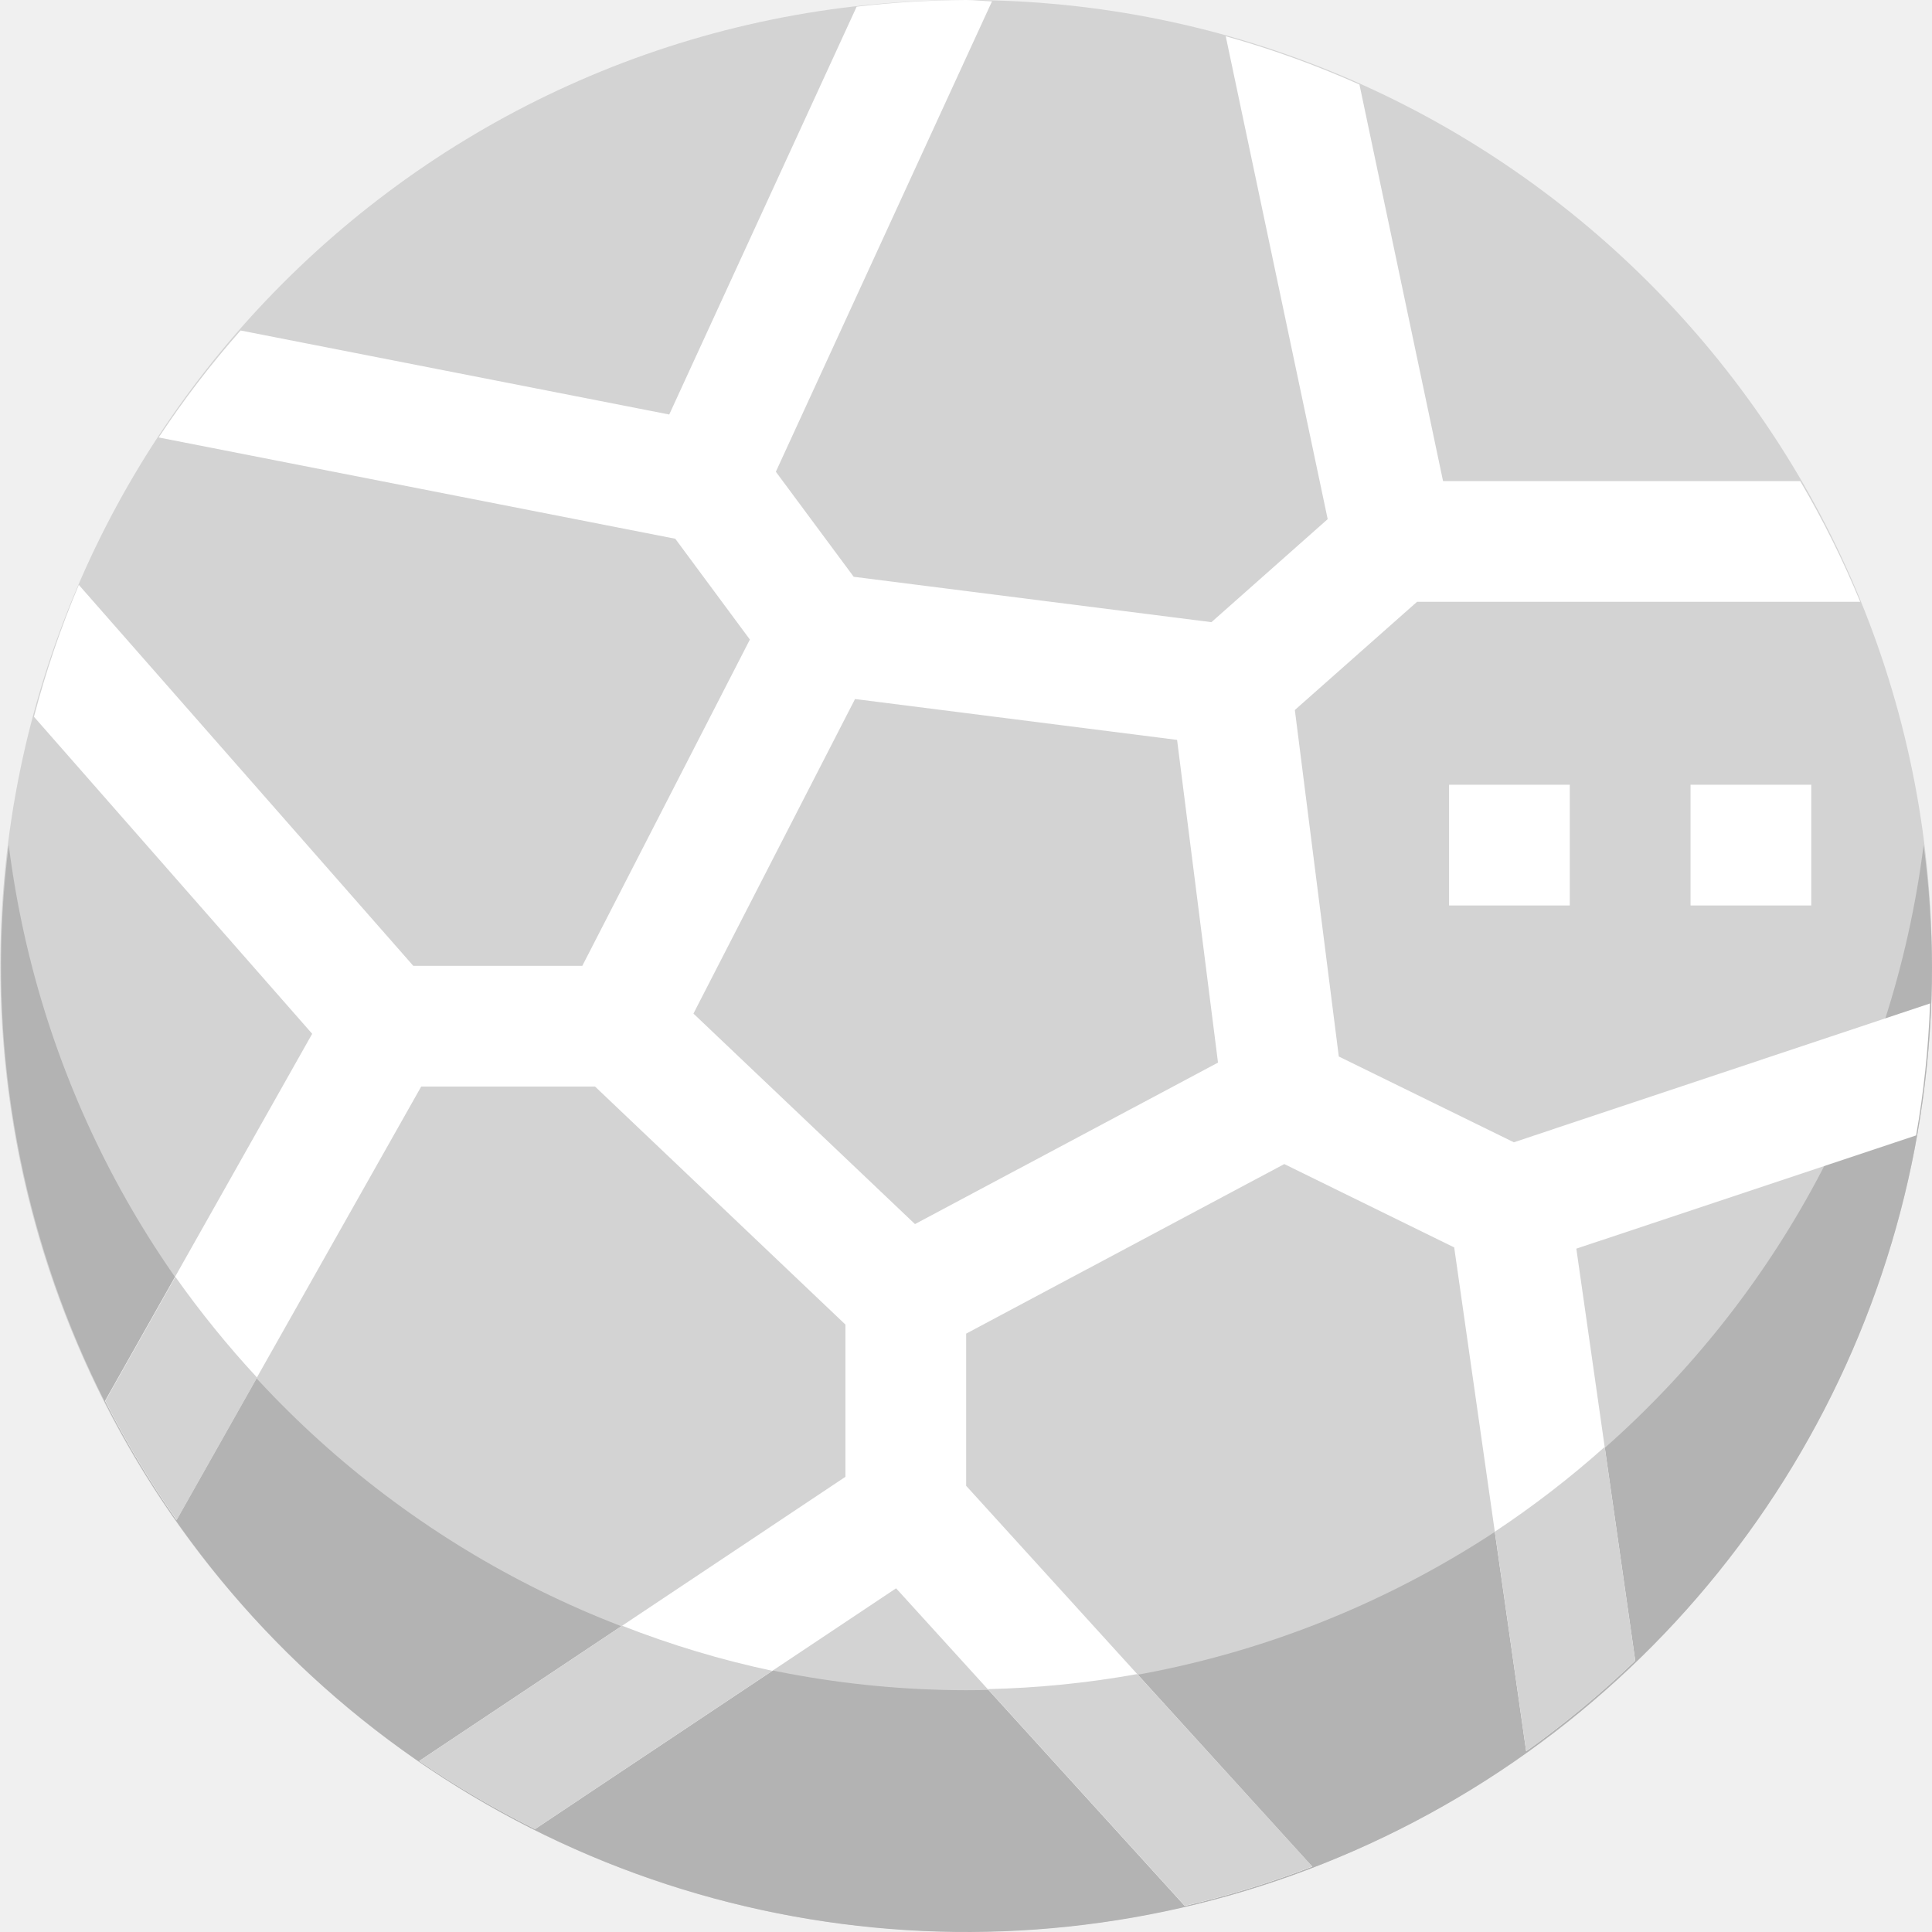
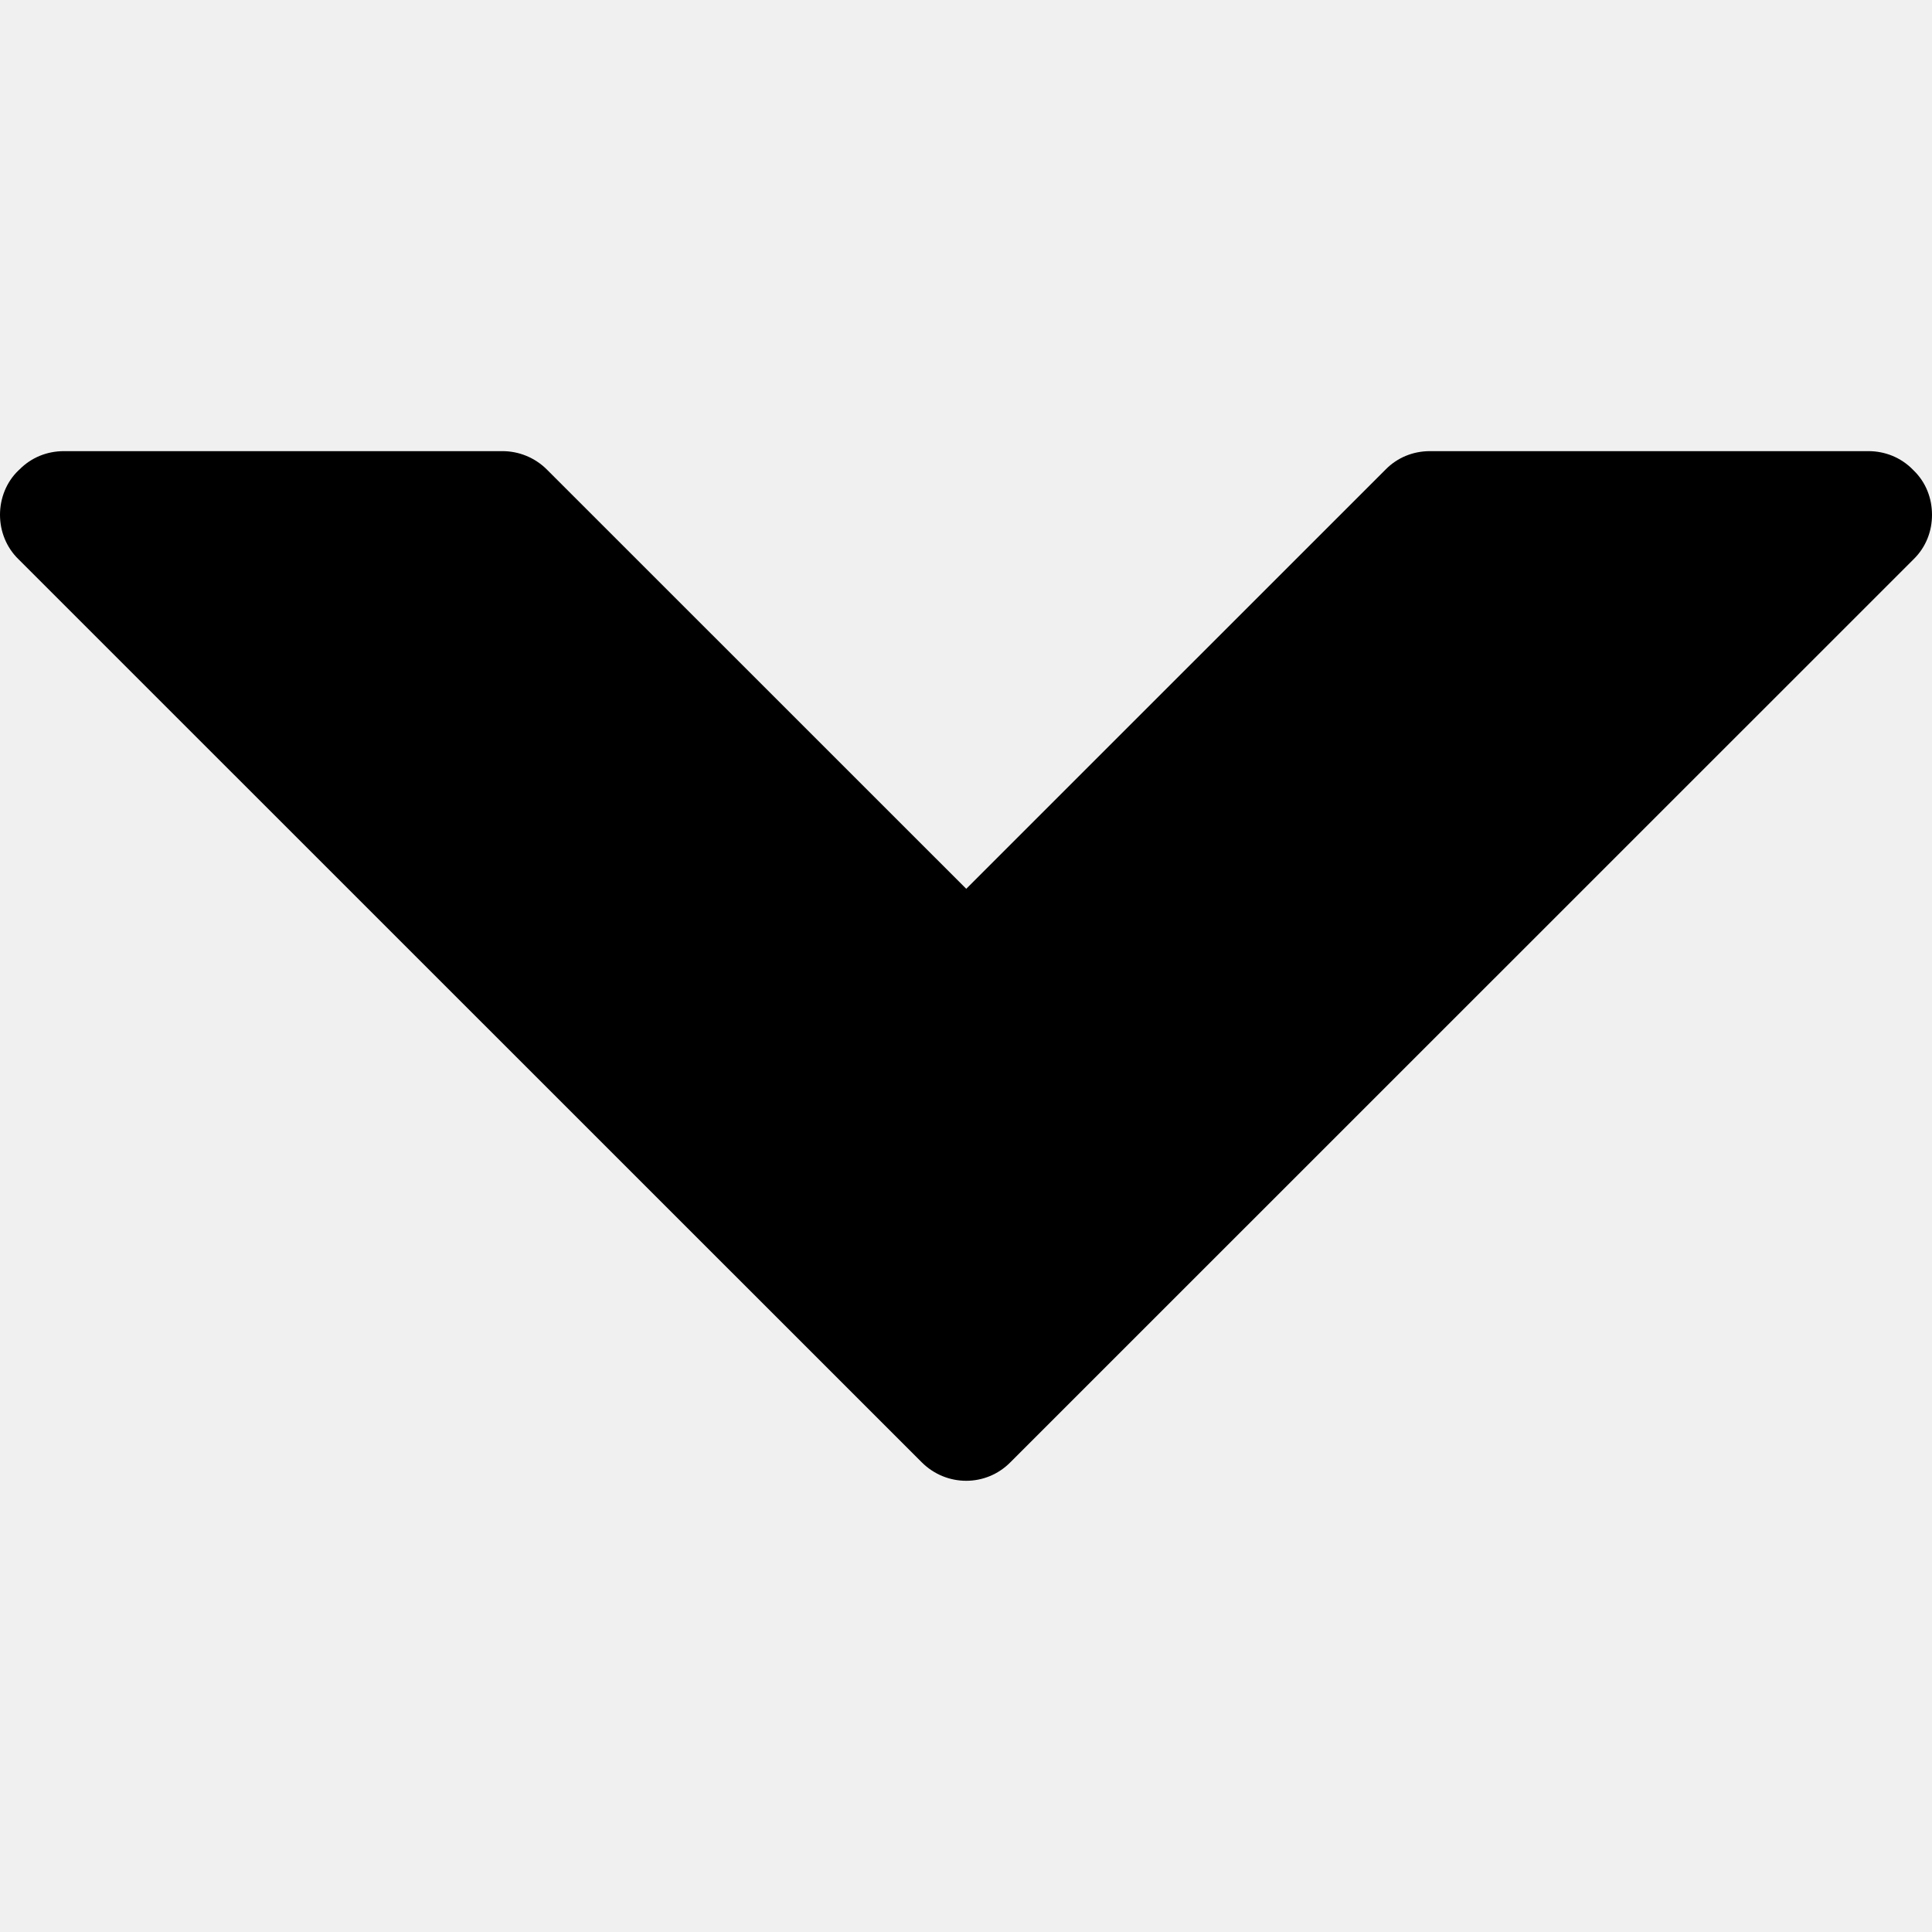
- <svg xmlns="http://www.w3.org/2000/svg" height="512px" viewBox="0 0 512 512.088" width="512px" class="">
+ <svg xmlns="http://www.w3.org/2000/svg" height="512px" viewBox="0 0 20.633 20.633" width="512px" class="">
  <g>
-     <path d="m512.043 256c0 141.387-114.613 256-256 256-141.383 0-256-114.613-256-256s114.617-256 256-256c141.387 0 256 114.613 256 256zm0 0" fill="#cfd8dc" data-original="#CFD8DC" class="" data-old_color="#cfd8dc" style="fill:#D3D3D3" />
-     <path d="m256.043 448c-128.895-.199-237.57-96.129-253.773-224-11.988 94.547 29.559 187.918 107.812 242.312 78.254 54.395 180.25 60.797 264.691 16.613 84.445-44.18 137.34-131.625 137.27-226.926-.066-10.703-.809-21.391-2.223-32-16.203 127.871-124.883 223.801-253.777 224zm0 0" fill="#b0bec5" data-original="#B0BEC5" class="active-path" data-old_color="#b0bec5" style="fill:#B3B3B3" />
-     <path d="m417.773 330.961 90.062-30.016c2.039-11.562 3.273-23.246 3.695-34.977l-110.32 36.801-46.398-22.738-11.648-91.84 32.383-28.672h117.473c-4.543-11.027-9.859-21.719-15.902-32h-94.672l-22.16-105.121c-11.484-5.133-23.328-9.41-35.441-12.797l27.023 128-30.816 27.309-94.816-12.031-20.637-27.84 57.293-124.688c-2.301-.062-4.543-.352-6.848-.352-9.699.043-19.387.633-29.023 1.762l-49.68 108.109-113.617-22.27c-7.887 8.934-15.141 18.406-21.711 28.352l136.93 26.848 19.773 26.719-44.414 86.48h-44.801l-88.656-100.977c-4.797 11.352-8.773 23.035-11.887 34.961l73.742 84.031-54.895 97.297c5.535 10.969 11.855 21.523 18.91 31.582l64.883-114.895h46.078l66.367 63.09v40.352l-112.977 75.328c9.805 6.715 20.066 12.738 30.707 18.031l95.695-63.809 76.527 84.191c11.484-2.688 22.77-6.168 33.777-10.414l-91.73-100.945v-40.336l84.32-44.945 45.039 22.098 19.074 133.535c10.207-7.285 19.871-15.305 28.91-24zm-175.297-6.512-58.719-55.793 42.832-83.375 85.359 10.832 10.848 85.535zm0 0" fill="#fff" data-original="#FFF" class="" style="fill:#FFFFFF" data-old_color="#fff" />
-     <path d="m384.043 208h32v32h-32zm0 0" fill="#fff" data-original="#FFF" class="" style="fill:#FFFFFF" data-old_color="#fff" />
-     <path d="m448.043 208h32v32h-32zm0 0" fill="#fff" data-original="#FFF" class="" style="fill:#FFFFFF" data-old_color="#fff" />
-     <g fill="#cfd8dc">
-       <path d="m46.445 338.434-18.562 32.879c5.535 10.969 11.855 21.523 18.914 31.582l21.312-37.742c-7.801-8.422-15.039-17.348-21.664-26.719zm0 0" data-original="#CFD8DC" class="" data-old_color="#CFD8DC" style="fill:#D3D3D3" />
-       <path d="m164.844 430.91-53.777 35.859c9.805 6.715 20.066 12.738 30.707 18.031l62.895-41.938c-13.578-2.883-26.898-6.883-39.824-11.953zm0 0" data-original="#CFD8DC" class="" data-old_color="#CFD8DC" style="fill:#D3D3D3" />
-       <path d="m261.789 447.711 52.207 57.426c11.484-2.691 22.77-6.168 33.777-10.418l-46.402-50.992c-13.07 2.352-26.305 3.684-39.582 3.984zm0 0" data-original="#CFD8DC" class="" data-old_color="#CFD8DC" style="fill:#D3D3D3" />
-       <path d="m396.172 405.984 8.305 58.191c10.207-7.285 19.871-15.305 28.91-24l-8.094-56.656c-9.16 8.176-18.891 15.68-29.121 22.465zm0 0" data-original="#CFD8DC" class="" data-old_color="#CFD8DC" style="fill:#D3D3D3" />
-     </g>
+     <path d="M10.79,15.617l9.648-9.646c0.133-0.131,0.195-0.301,0.195-0.473s-0.062-0.344-0.195-0.473l-0.012-0.012   c-0.125-0.127-0.295-0.195-0.472-0.195h-4.682c-0.18,0-0.348,0.068-0.473,0.195l-4.48,4.479l-4.48-4.479   C5.711,4.886,5.54,4.818,5.366,4.818H0.684c-0.182,0-0.349,0.068-0.475,0.195L0.196,5.025C0.068,5.148,0,5.322,0,5.498   c0,0.176,0.068,0.348,0.196,0.473l9.648,9.646C10.108,15.88,10.53,15.88,10.79,15.617z" />
  </g>
</svg>
